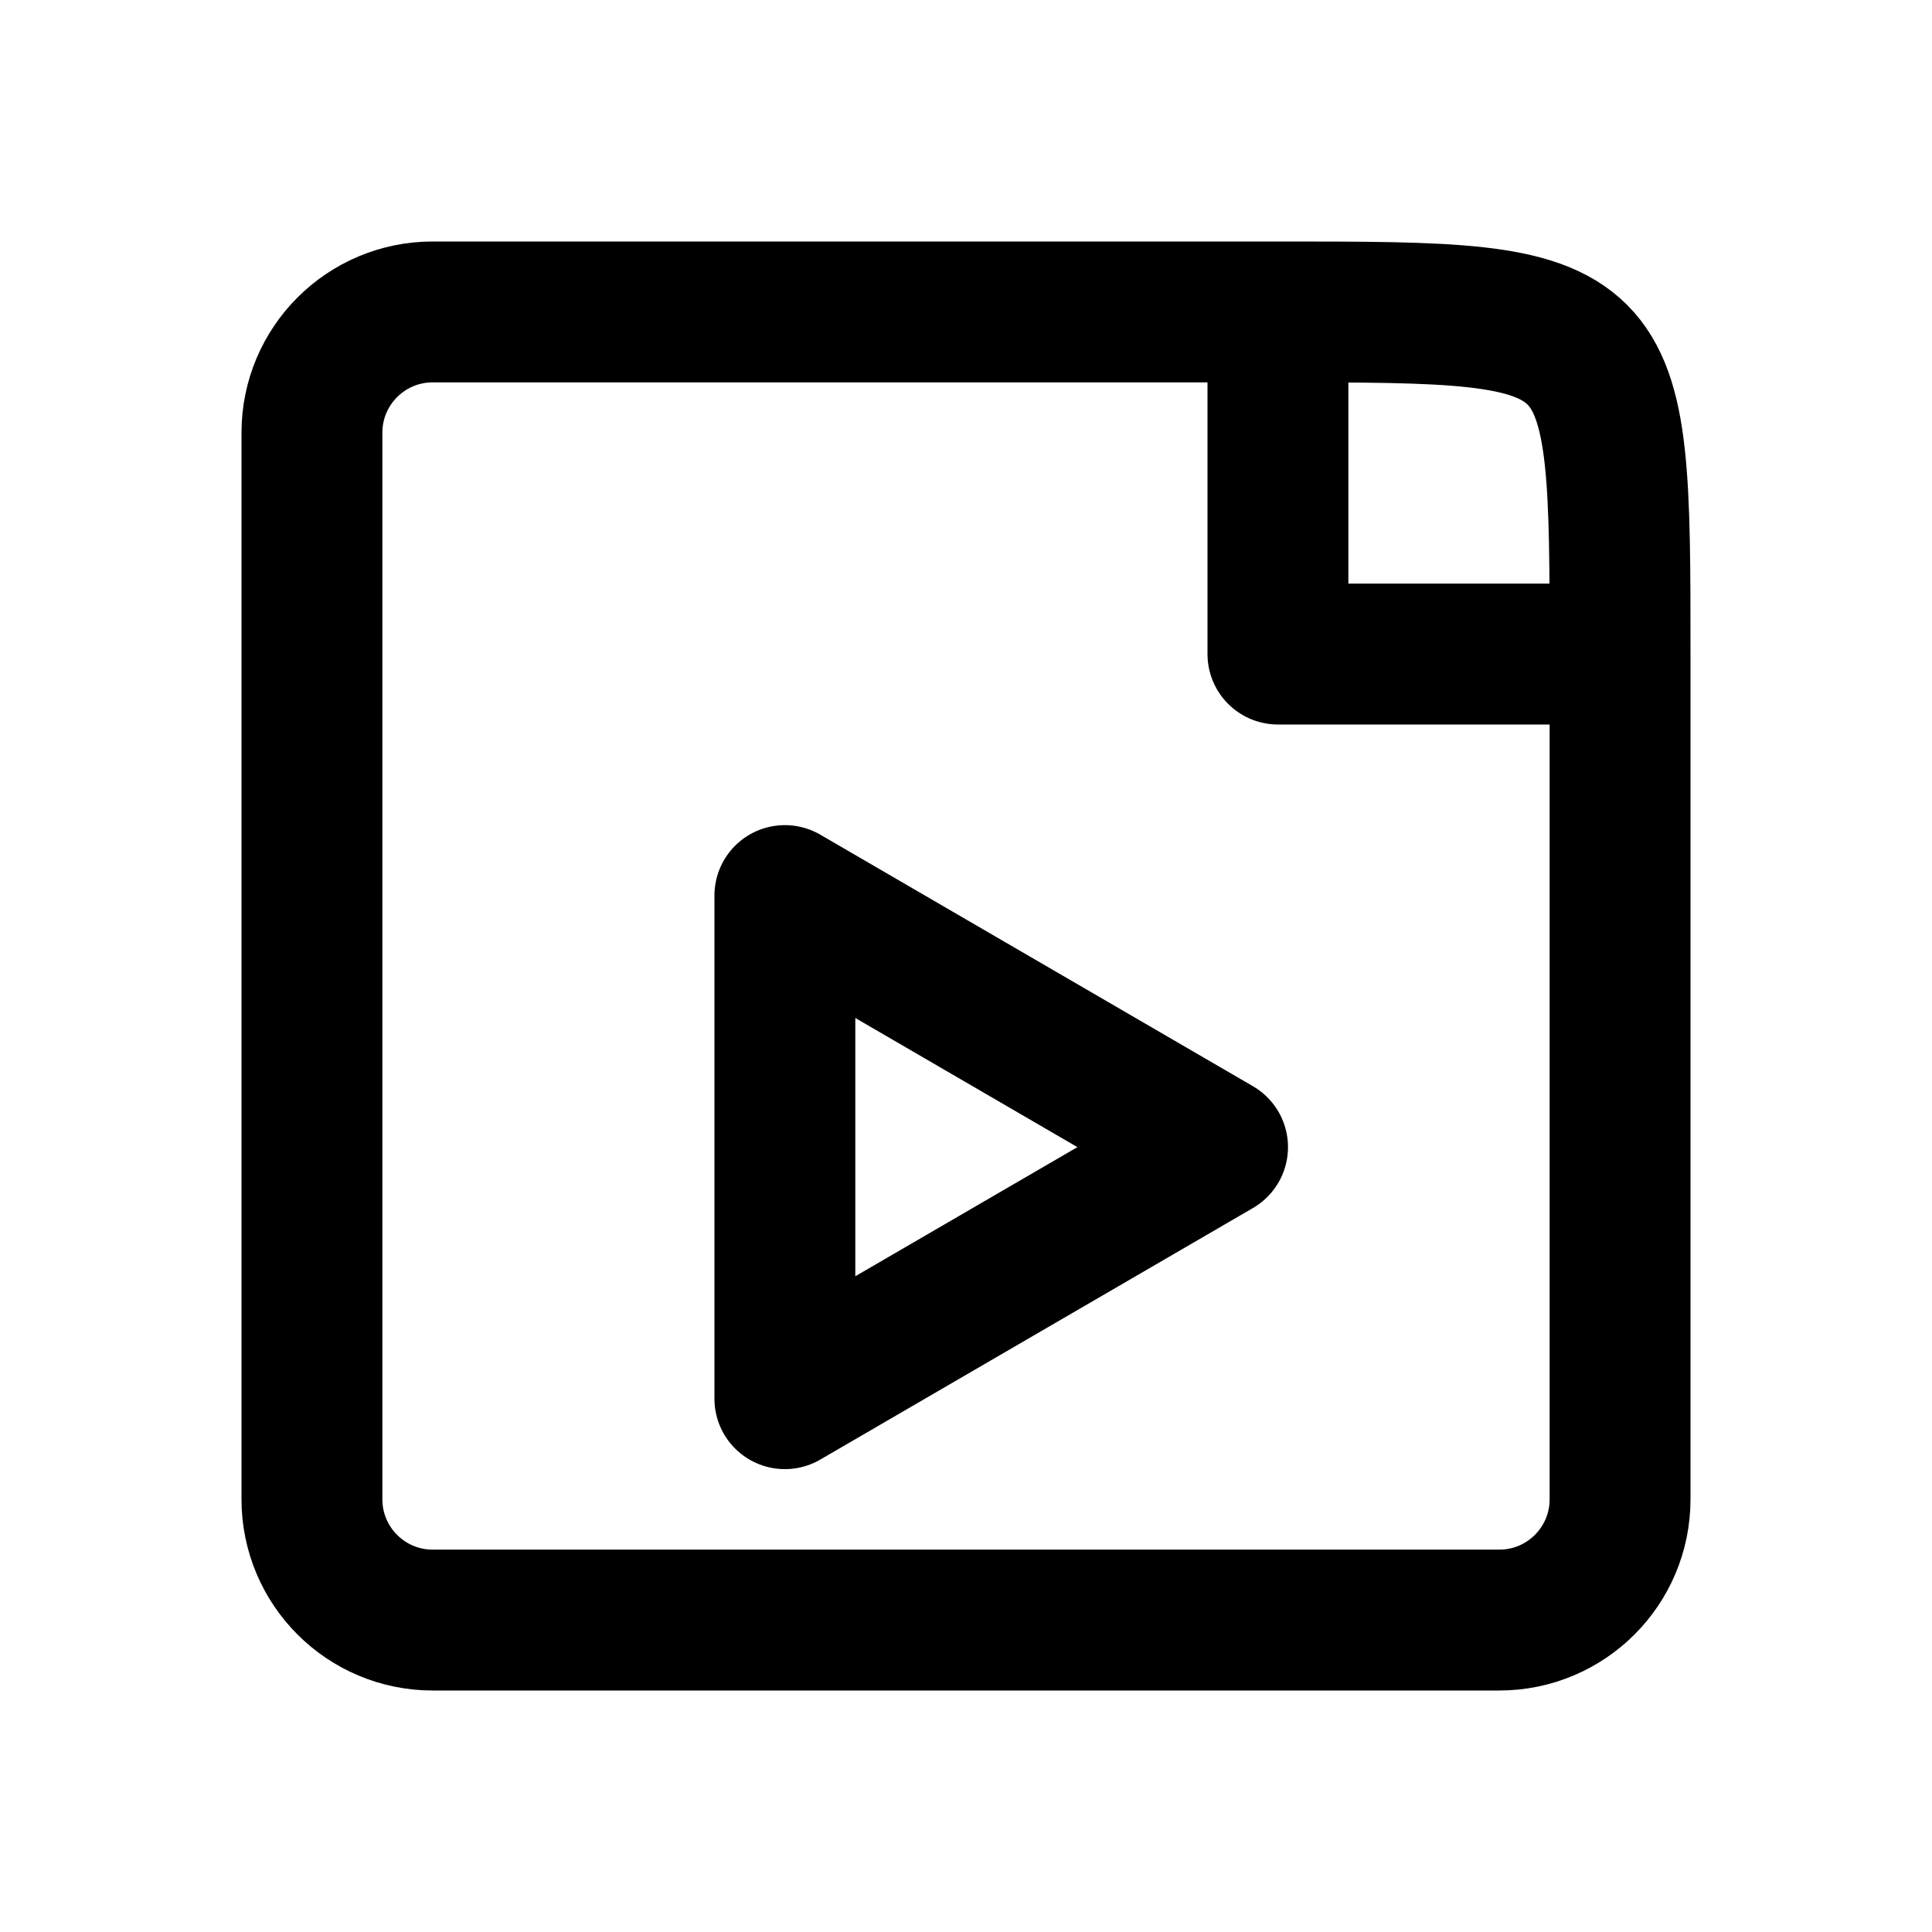
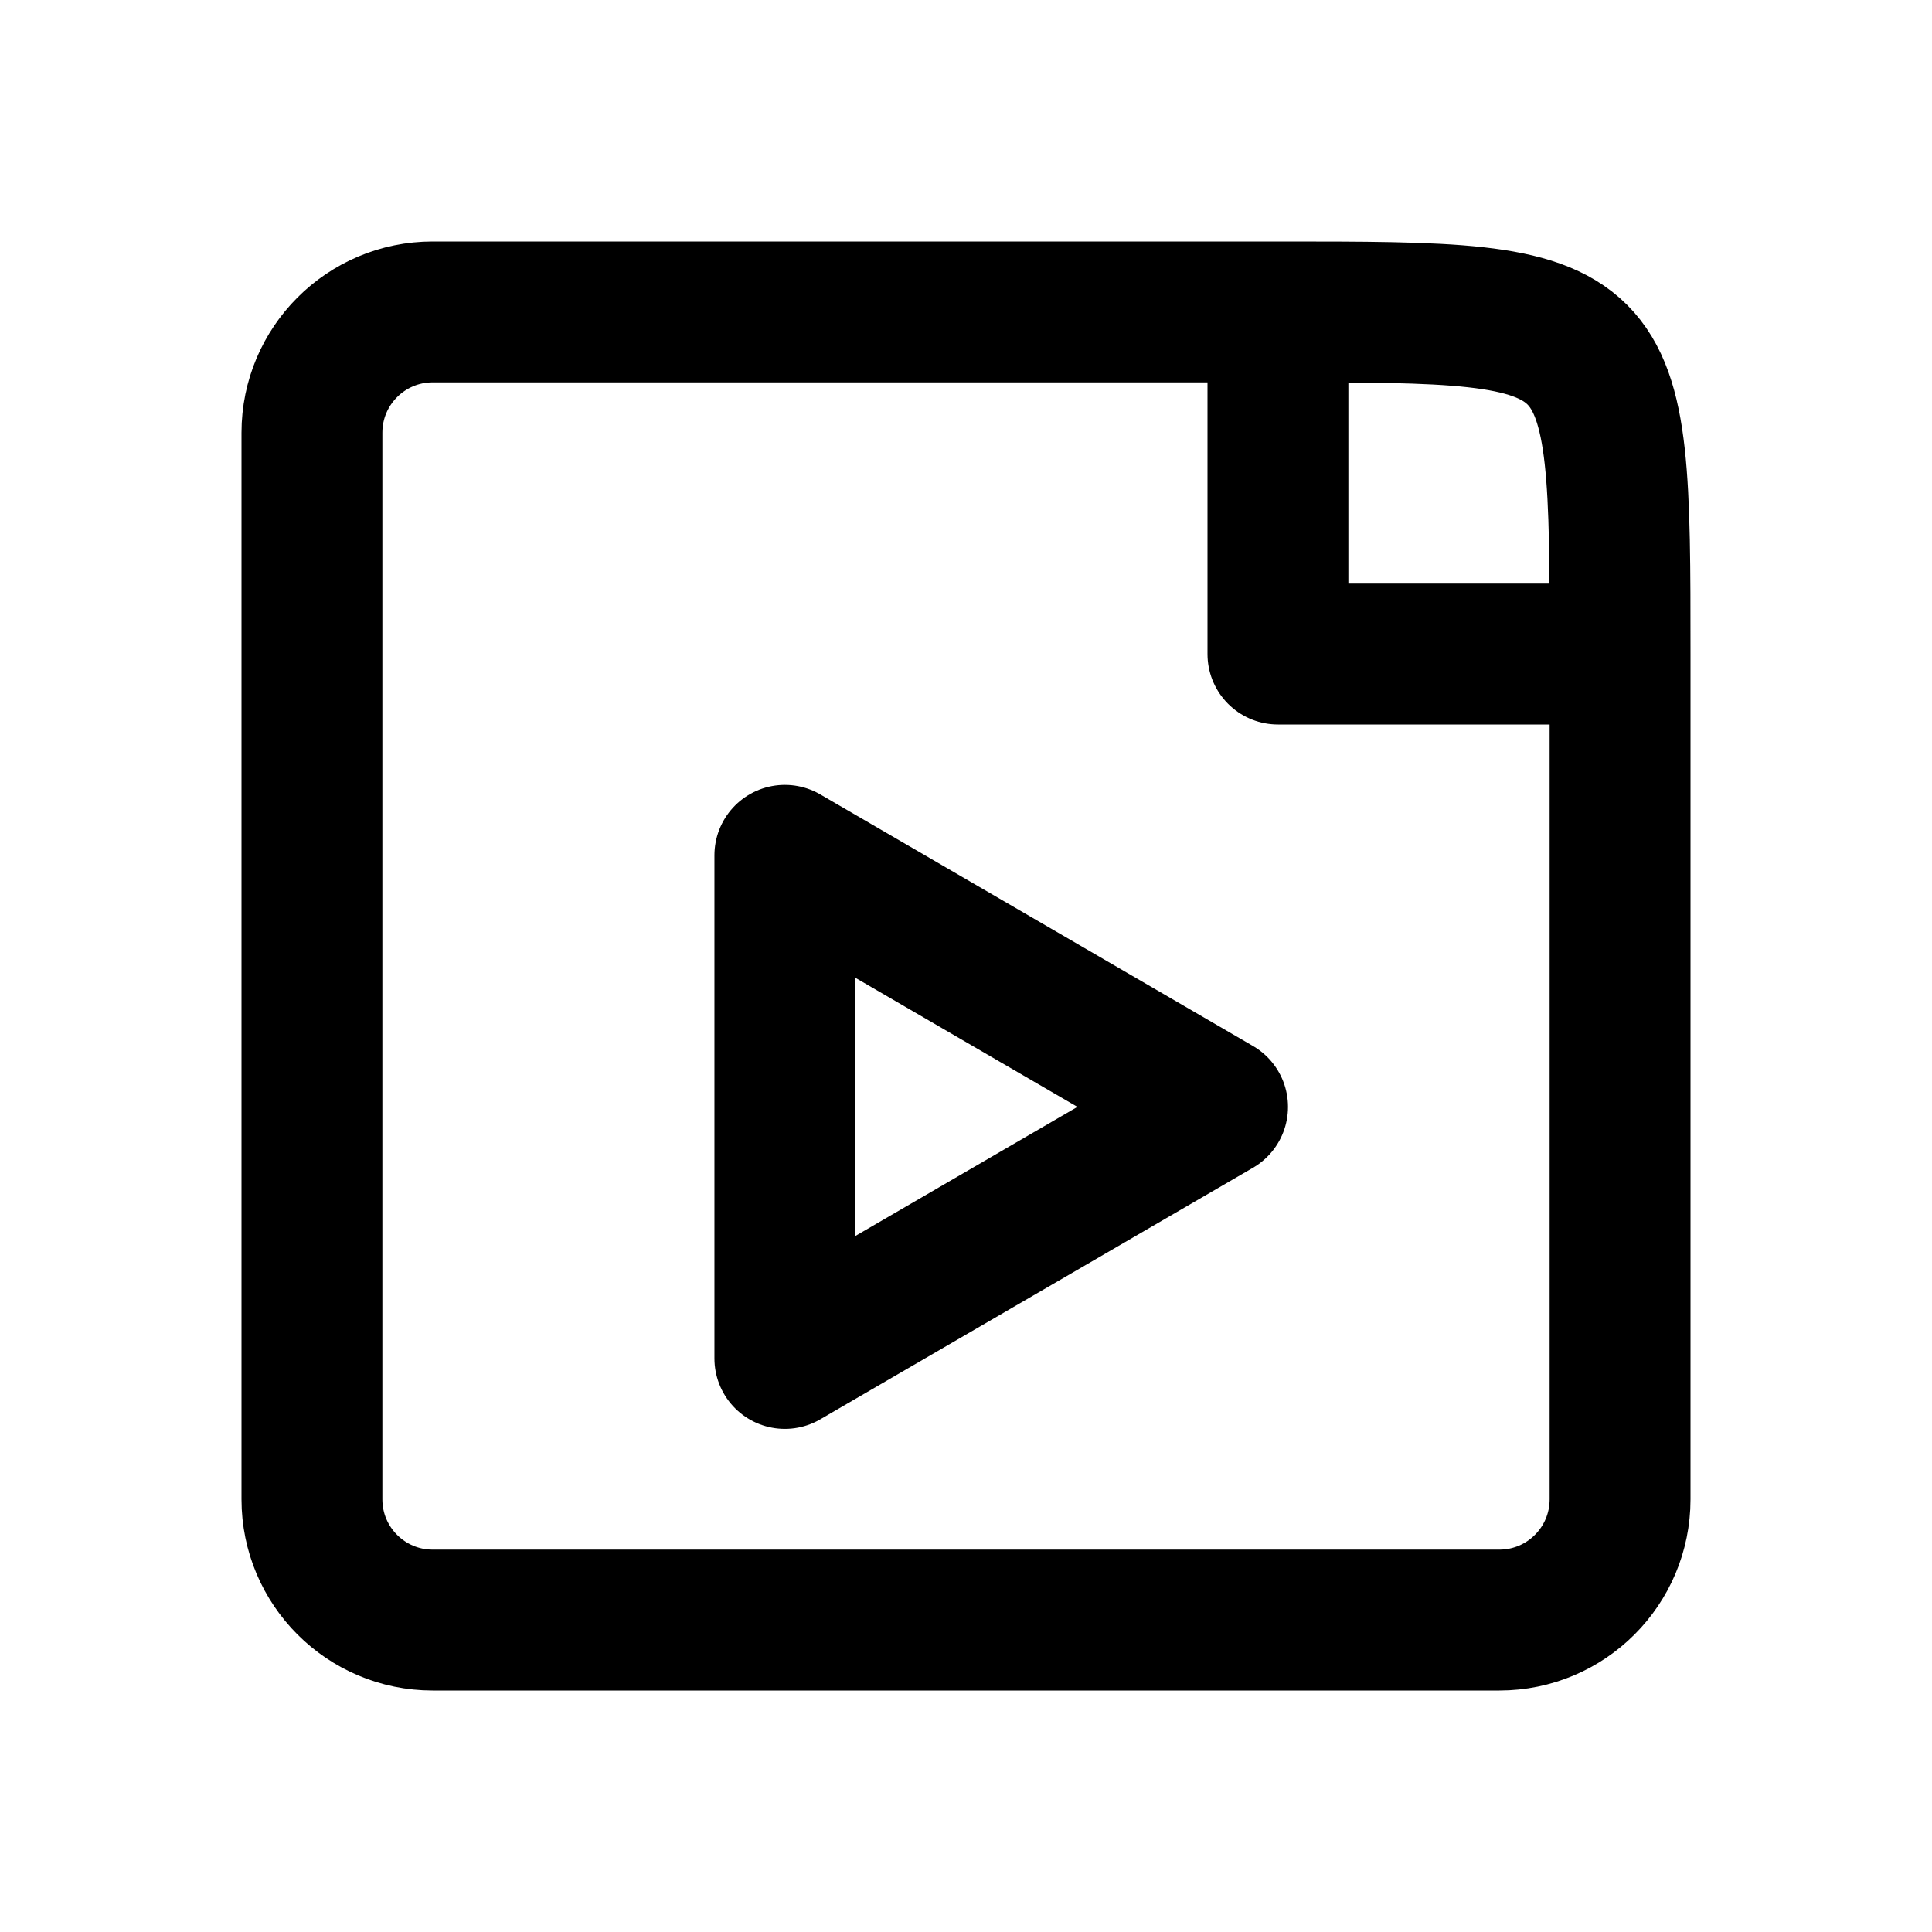
<svg xmlns="http://www.w3.org/2000/svg" width="24" height="24" viewBox="0 0 24 24" fill="none" stroke="currentColor" stroke-width="1.75" stroke-linecap="round" stroke-linejoin="round" aria-hidden="true" focusable="false">
  <path d="M15.875 3.875H5.375A1.5 1.5 0 0 0 3.875 5.375V18.625A1.5 1.5 0 0 0 5.375 20.125H18.625A1.5 1.5 0 0 0 20.125 18.625V8.125C20.125 3.875 20.125 3.875 15.875 3.875ZM15.875 3.875V8.125H20.125" />
-   <path d="M9.75 11.125V17.375L15.125 14.25 9.75 11.125Z" />
+   <path d="M9.75 10.625V16.875L15.125 13.75 9.75 10.625Z" />
</svg>
